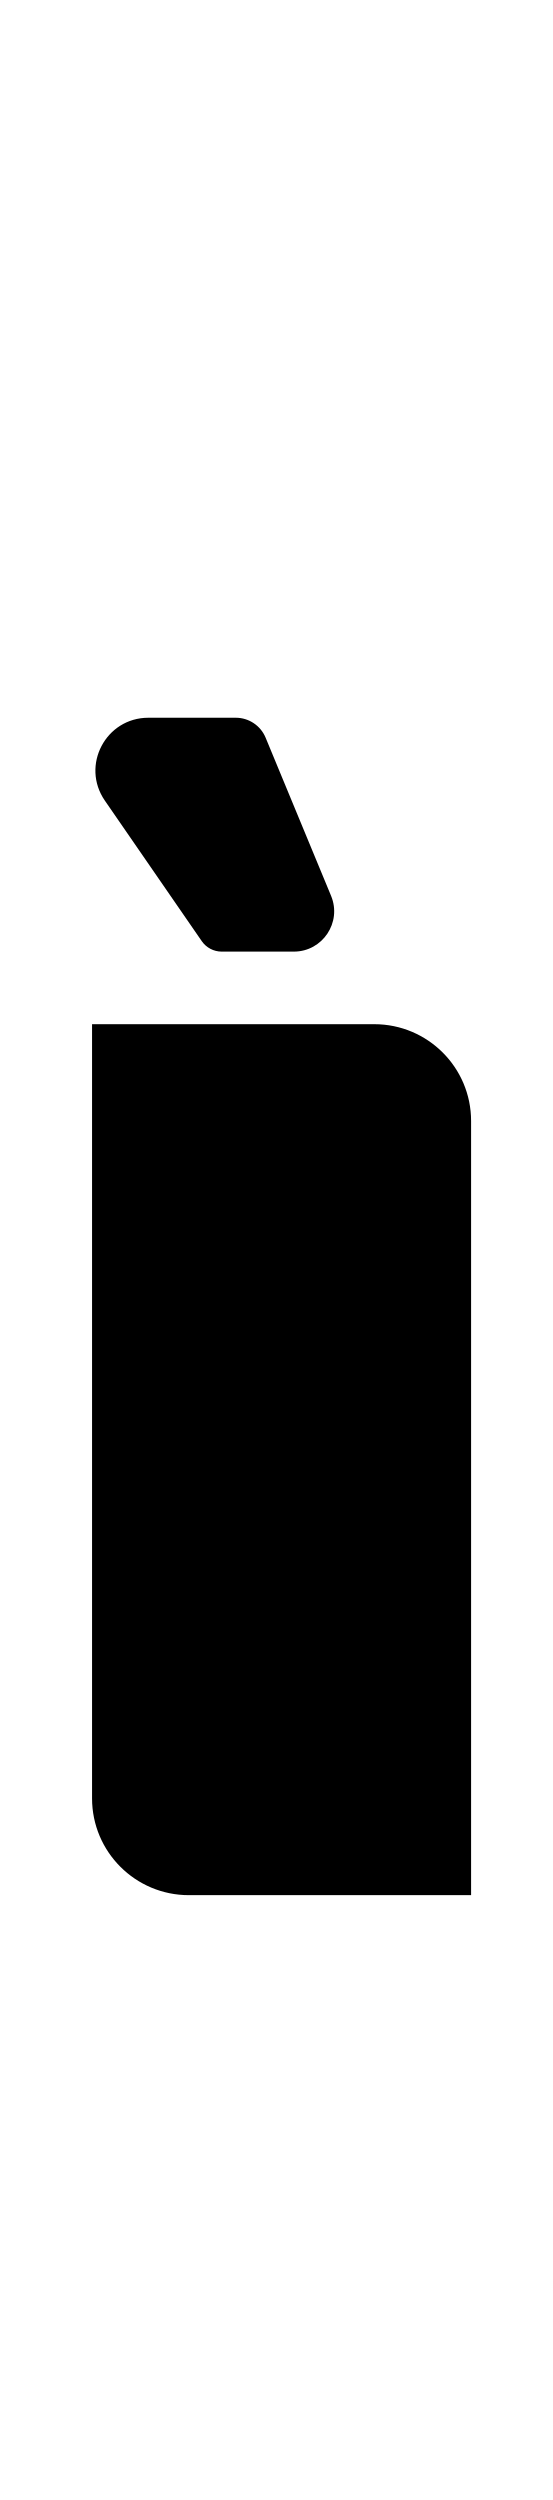
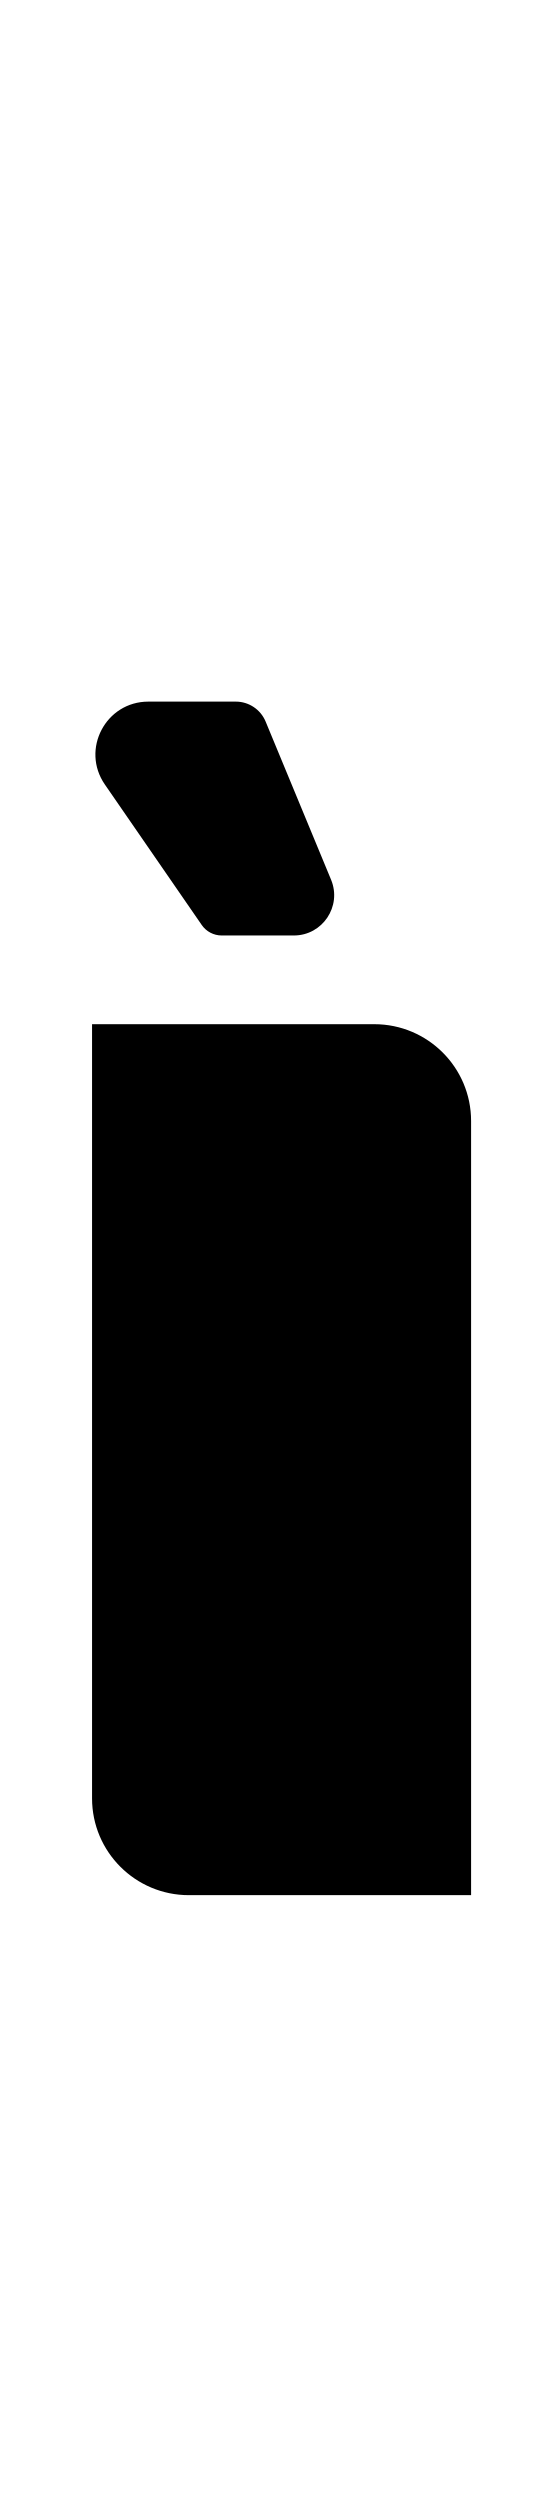
<svg xmlns="http://www.w3.org/2000/svg" width="137" height="620" viewBox="0 0 137 620">
-   <path id="igrave" d="M 22.83 446.00 C 22.83 459.25 33.58 470.00 46.83 470.00 L 116.83 470.00 L 116.83 278.00 C 116.83 264.75 106.08 254.00 92.83 254.00 L 22.83 254.00 L 22.83 446.00 Z M 50.04 233.41 C 51.16 235.03 53.00 236.00 54.98 236.00 L 72.87 236.00 C 79.99 236.00 84.83 228.76 82.11 222.18 L 65.87 182.94 C 64.63 179.95 61.71 178.00 58.48 178.00 L 36.79 178.00 C 26.22 178.00 20.00 189.85 26.00 198.55 L 50.04 233.41 Z" fill="#000000" fill-rule="nonzero" />
+   <path id="igrave" d="M 22.83 446.00 C 22.83 459.25 33.58 470.00 46.83 470.00 L 116.83 470.00 L 116.83 278.00 C 116.83 264.75 106.08 254.00 92.83 254.00 L 22.83 254.00 L 22.83 446.00 Z M 50.04 229.41 C 51.16 231.03 53.00 232.00 54.98 232.00 L 72.87 232.00 C 79.99 232.00 84.83 224.76 82.11 218.18 L 65.87 178.94 C 64.63 175.95 61.71 174.00 58.48 174.00 L 36.79 174.00 C 26.22 174.00 20.00 185.85 26.00 194.55 L 50.04 229.41 Z" fill="#000000" fill-rule="nonzero" />
</svg>
